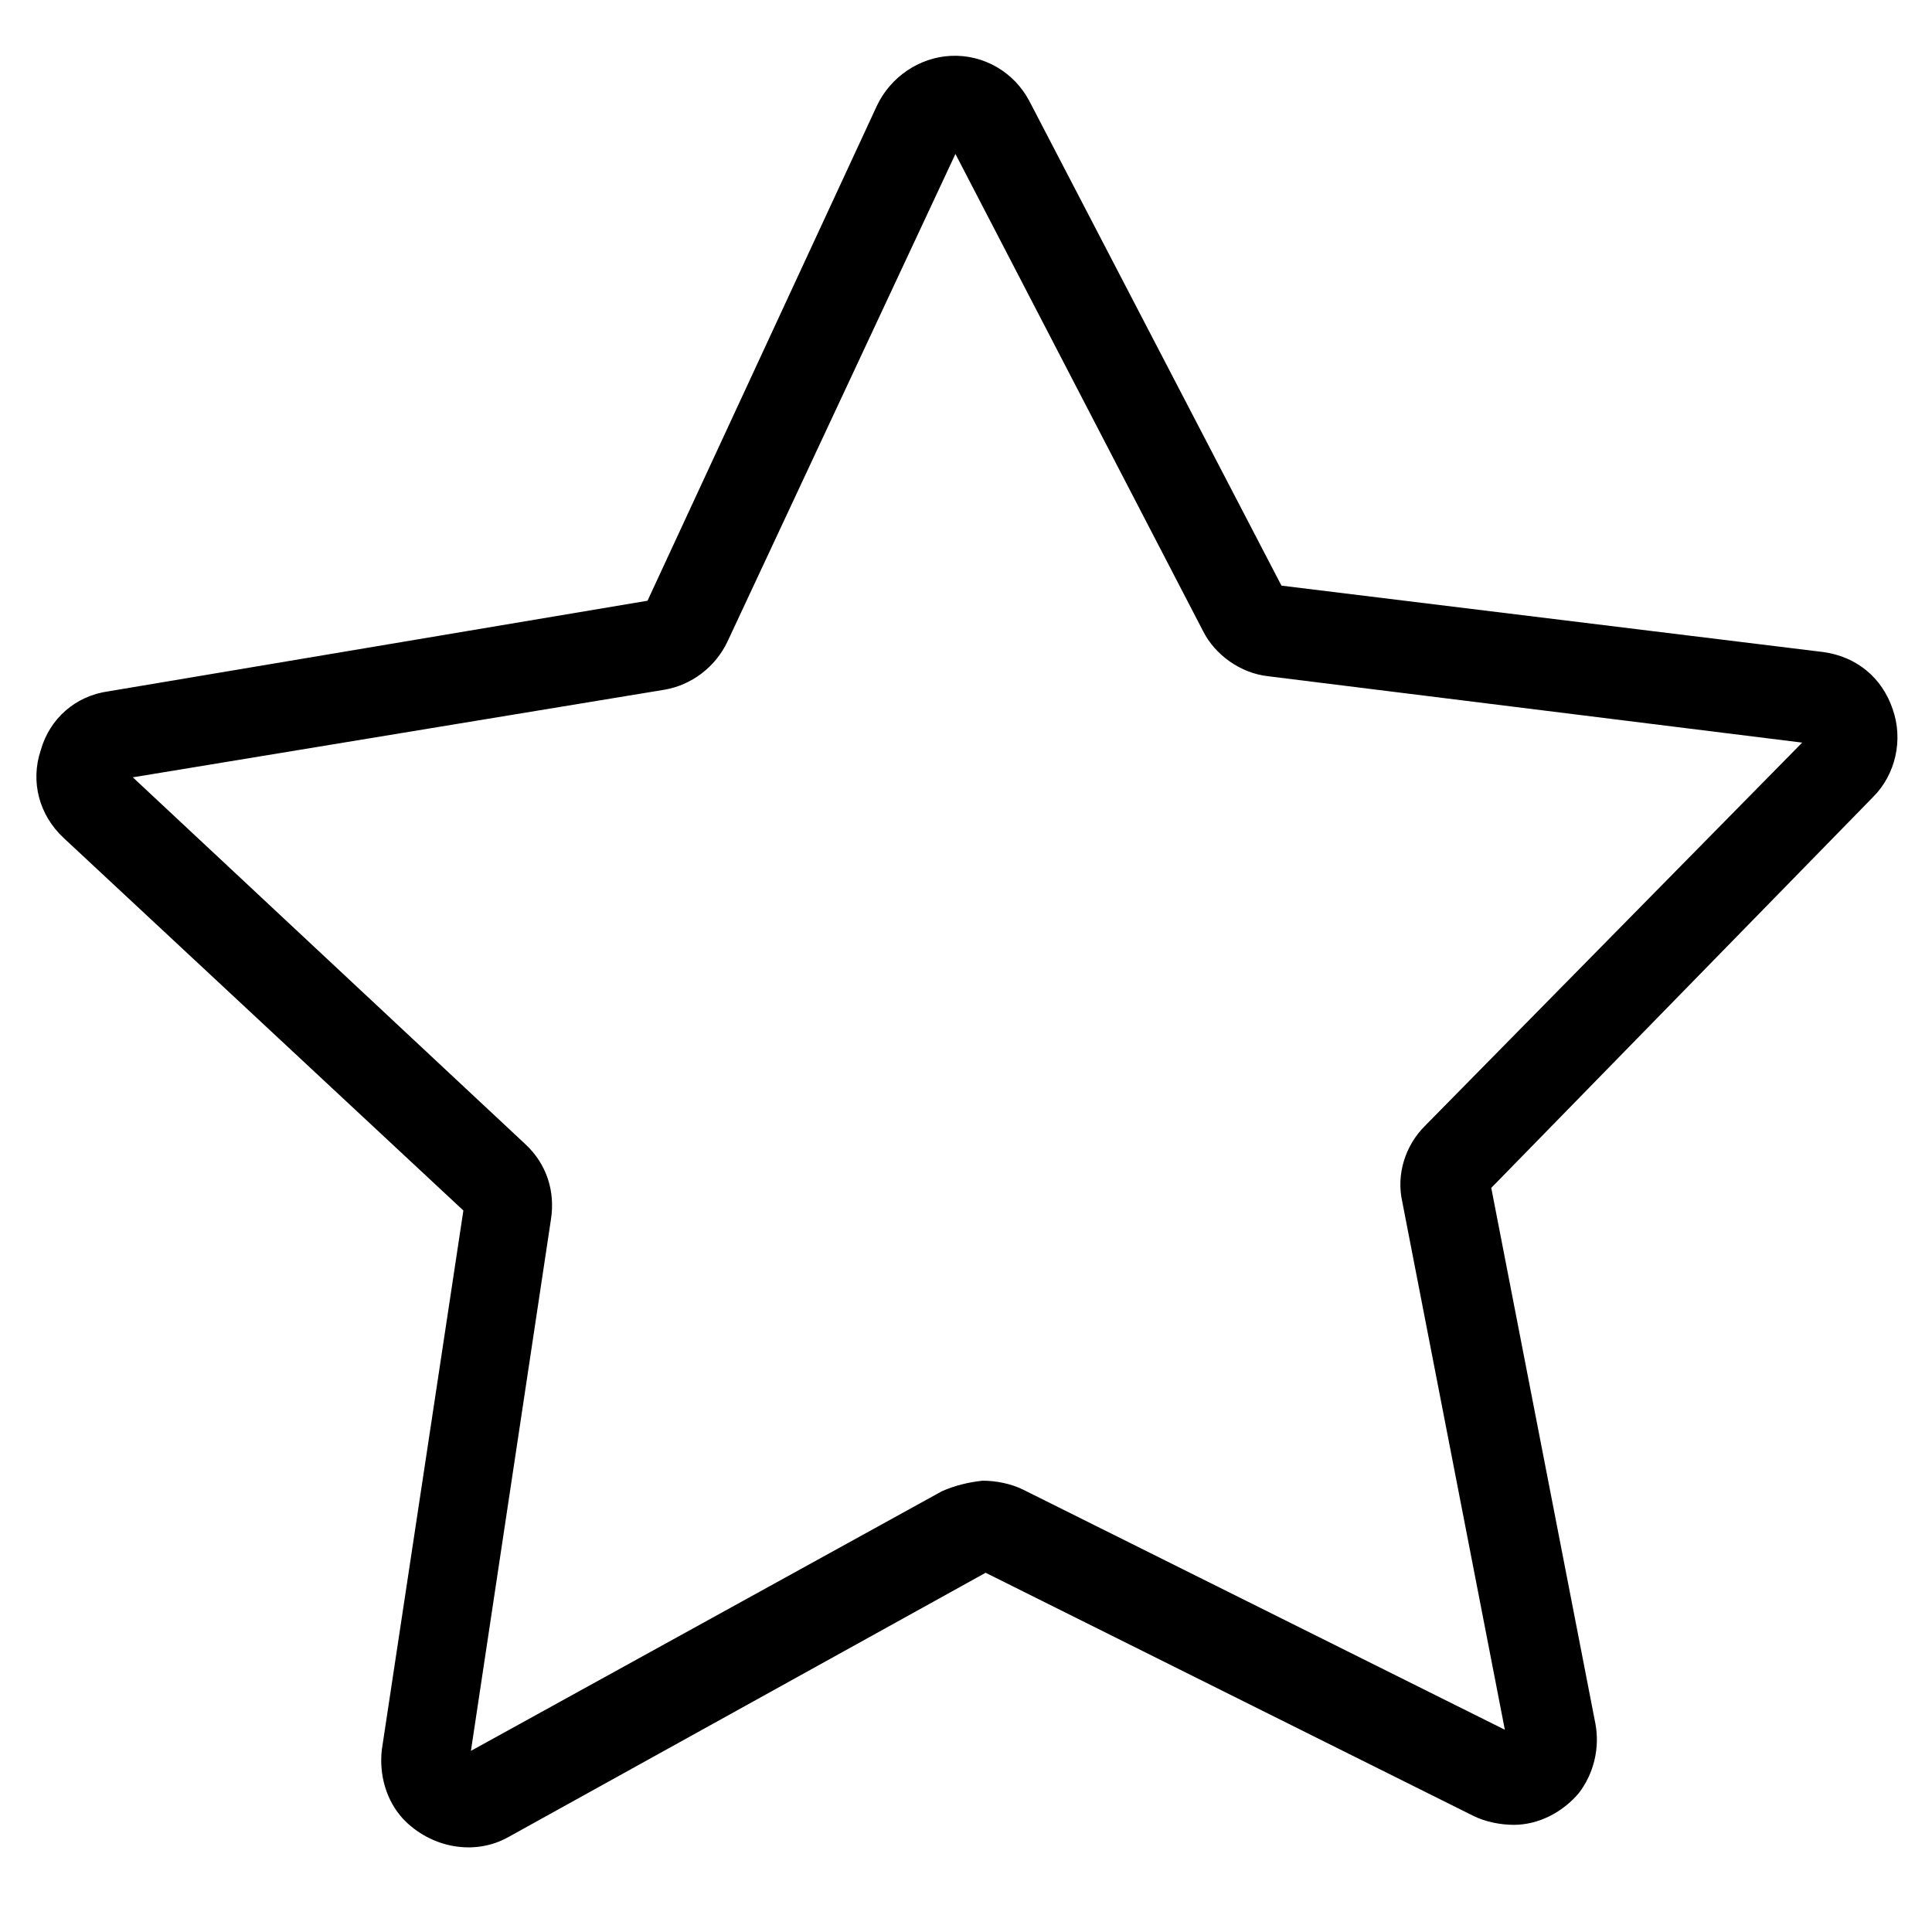
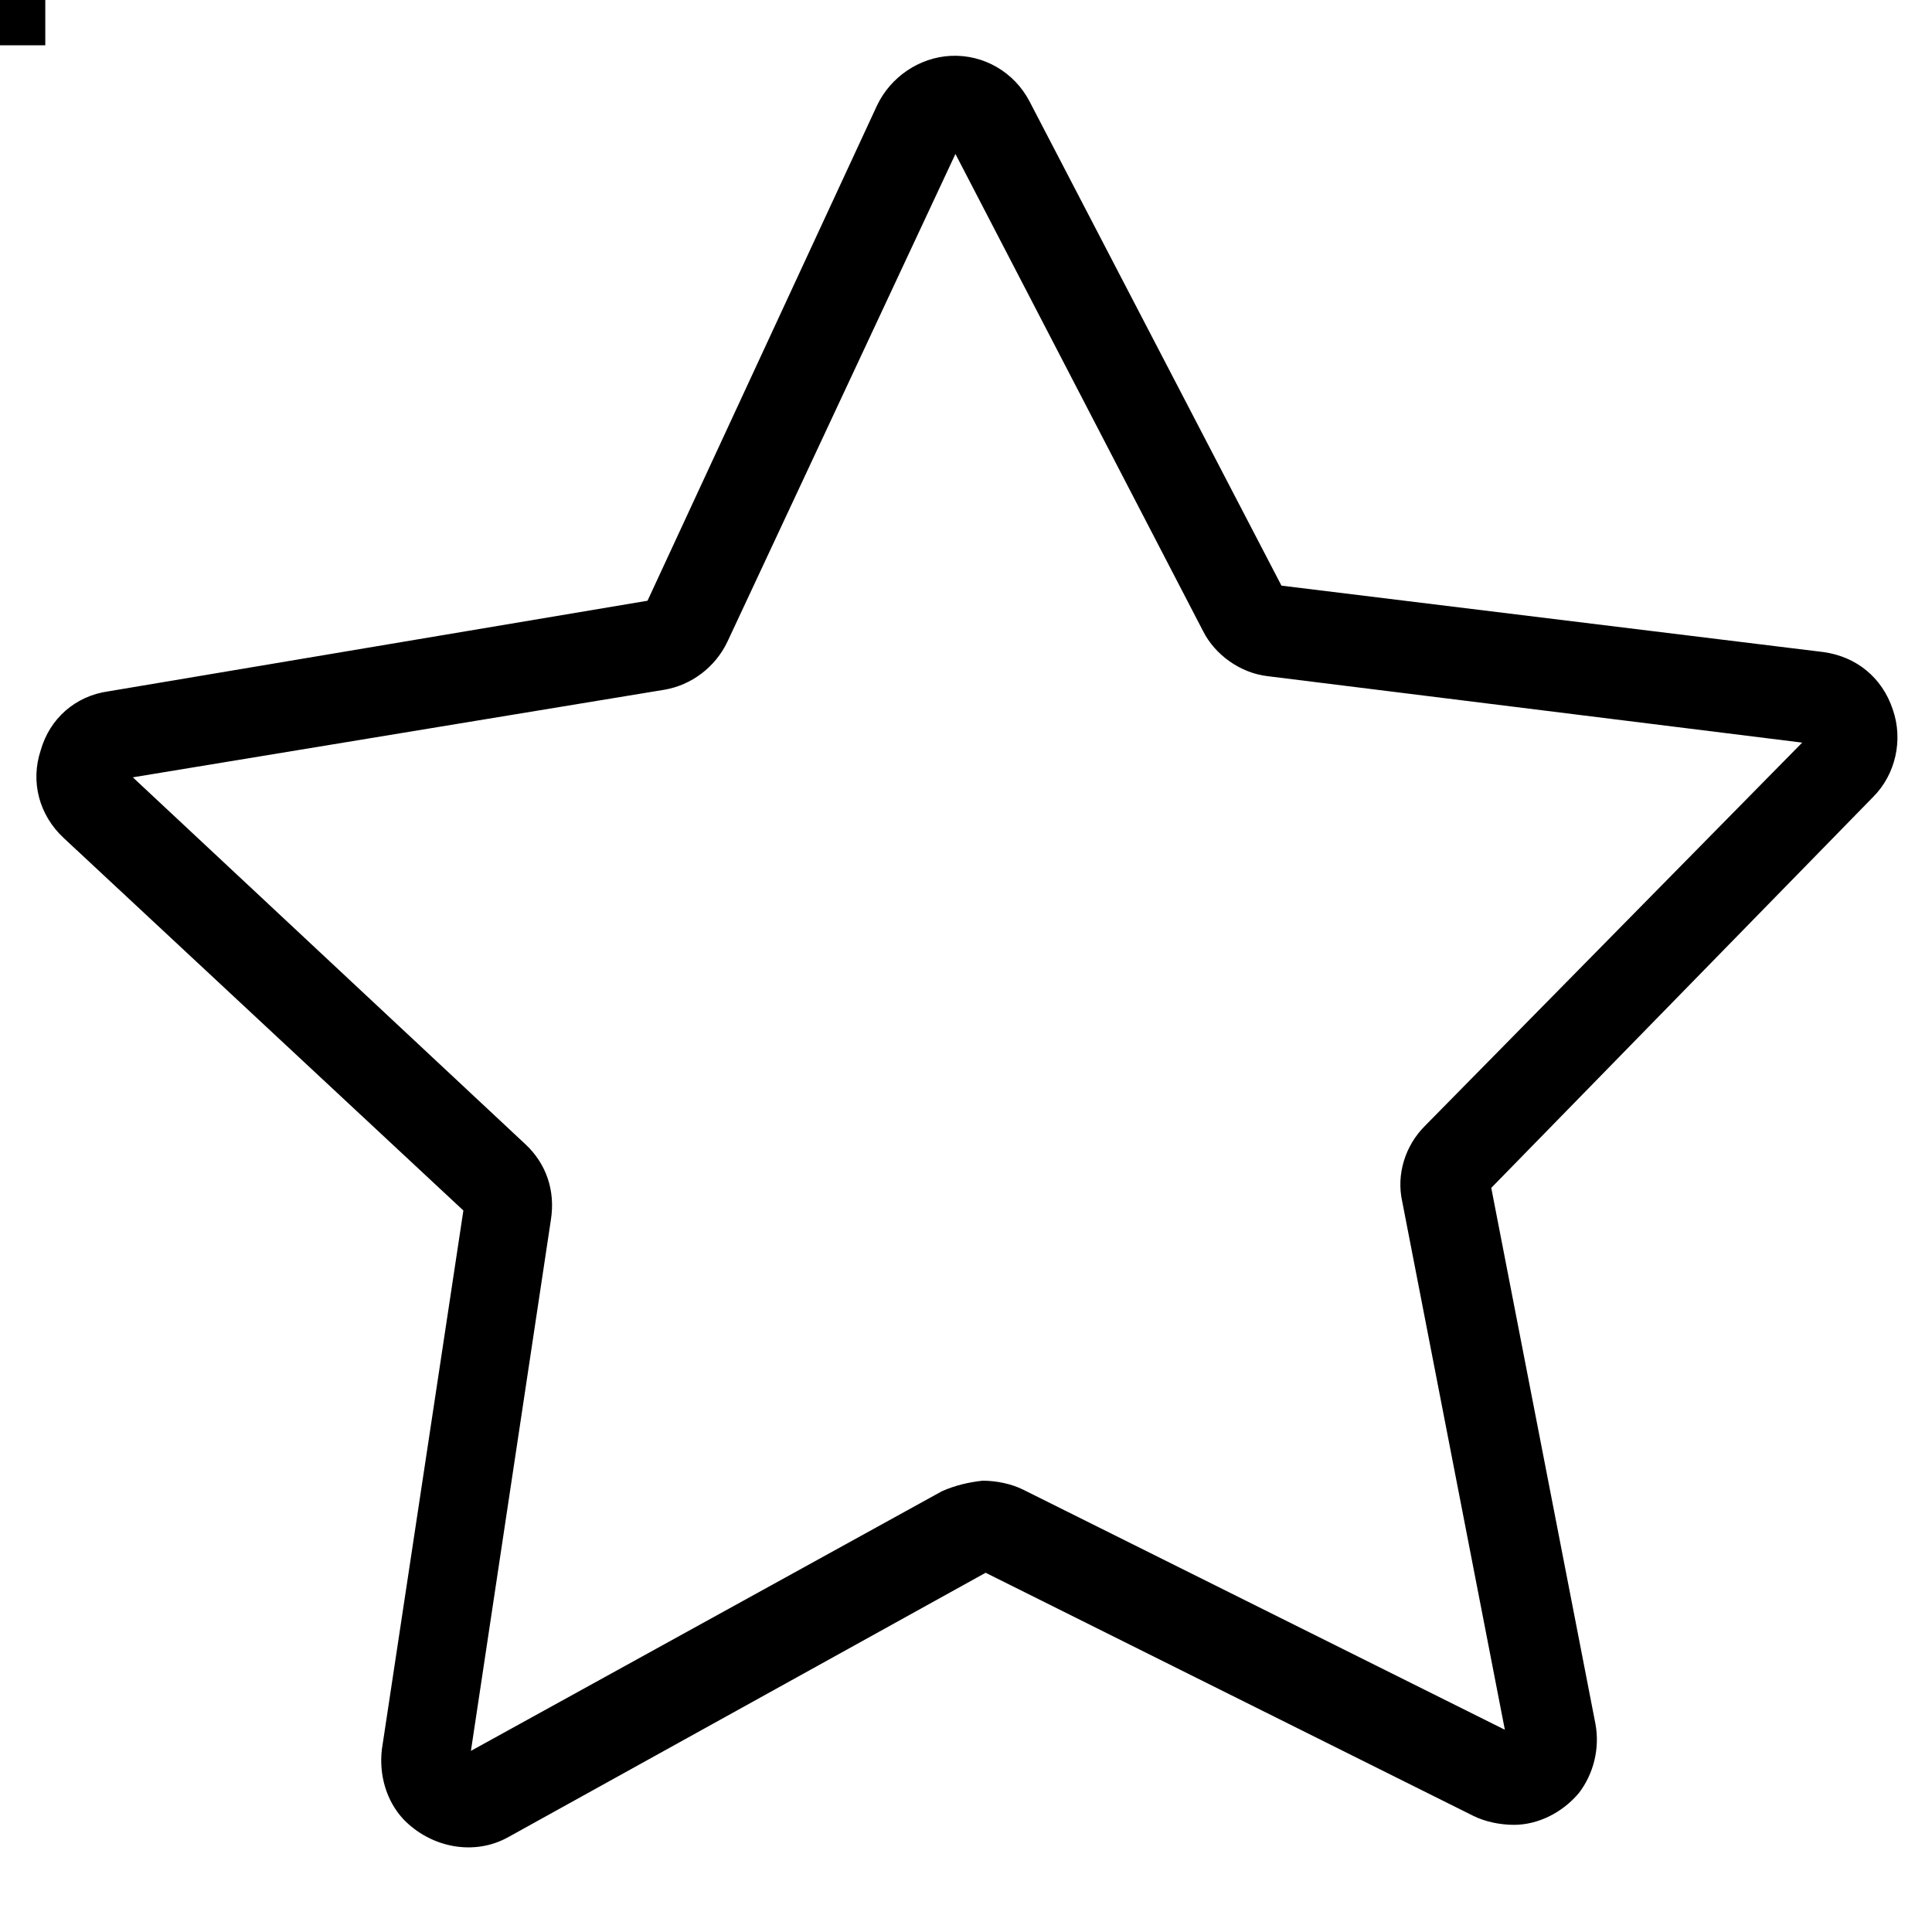
- <svg xmlns="http://www.w3.org/2000/svg" width="800px" height="800px" viewBox="0 0 1024 1024" fill="#000000" class="icon" version="1.1">
+ <svg xmlns="http://www.w3.org/2000/svg" width="24" height="24" viewBox="0 0 1024 1024" fill="#000000" class="icon" version="1.1">
+   <path stroke="none" d="M0 0h24v24H0z" />
  <path d="M802.4 967.2c-7.2 0-15.2-1.6-21.6-4.8l-258.4-128.8-252.8 140c-18.4 10.4-41.6 5.6-56-9.6-8.8-9.6-12.8-23.2-11.2-36.8l43.2-285.6L33.6 444C20.8 432 16 414.4 21.6 397.6c4.8-16.8 18.4-28.8 36-31.2l285.6-48L464.8 56c7.2-15.2 22.4-25.6 39.2-26.4 17.6-0.8 33.6 8.8 41.6 24l133.6 256.8 287.2 35.2c17.6 2.4 31.2 13.6 36.8 30.4 5.6 16 1.6 34.4-10.4 46.4L790.4 629.6l55.2 284c2.4 12.8-0.8 26.4-8.8 36.8-8.8 10.4-21.6 16.8-34.4 16.8zM520.8 784.8c7.2 0 15.2 1.6 21.6 4.8l255.2 127.2-54.4-280c-3.2-14.4 1.6-29.6 12-40l200-203.2L672 358.4c-14.4-1.6-28-11.2-34.4-24L506.4 81.6 385.6 340c-6.4 13.6-19.2 23.2-33.6 25.6L70.4 412l208 194.4c11.2 10.4 16 24.8 13.6 40L249.6 928l249.6-137.6c7.2-3.2 14.4-4.8 21.6-5.6z" fill="" />
</svg>
